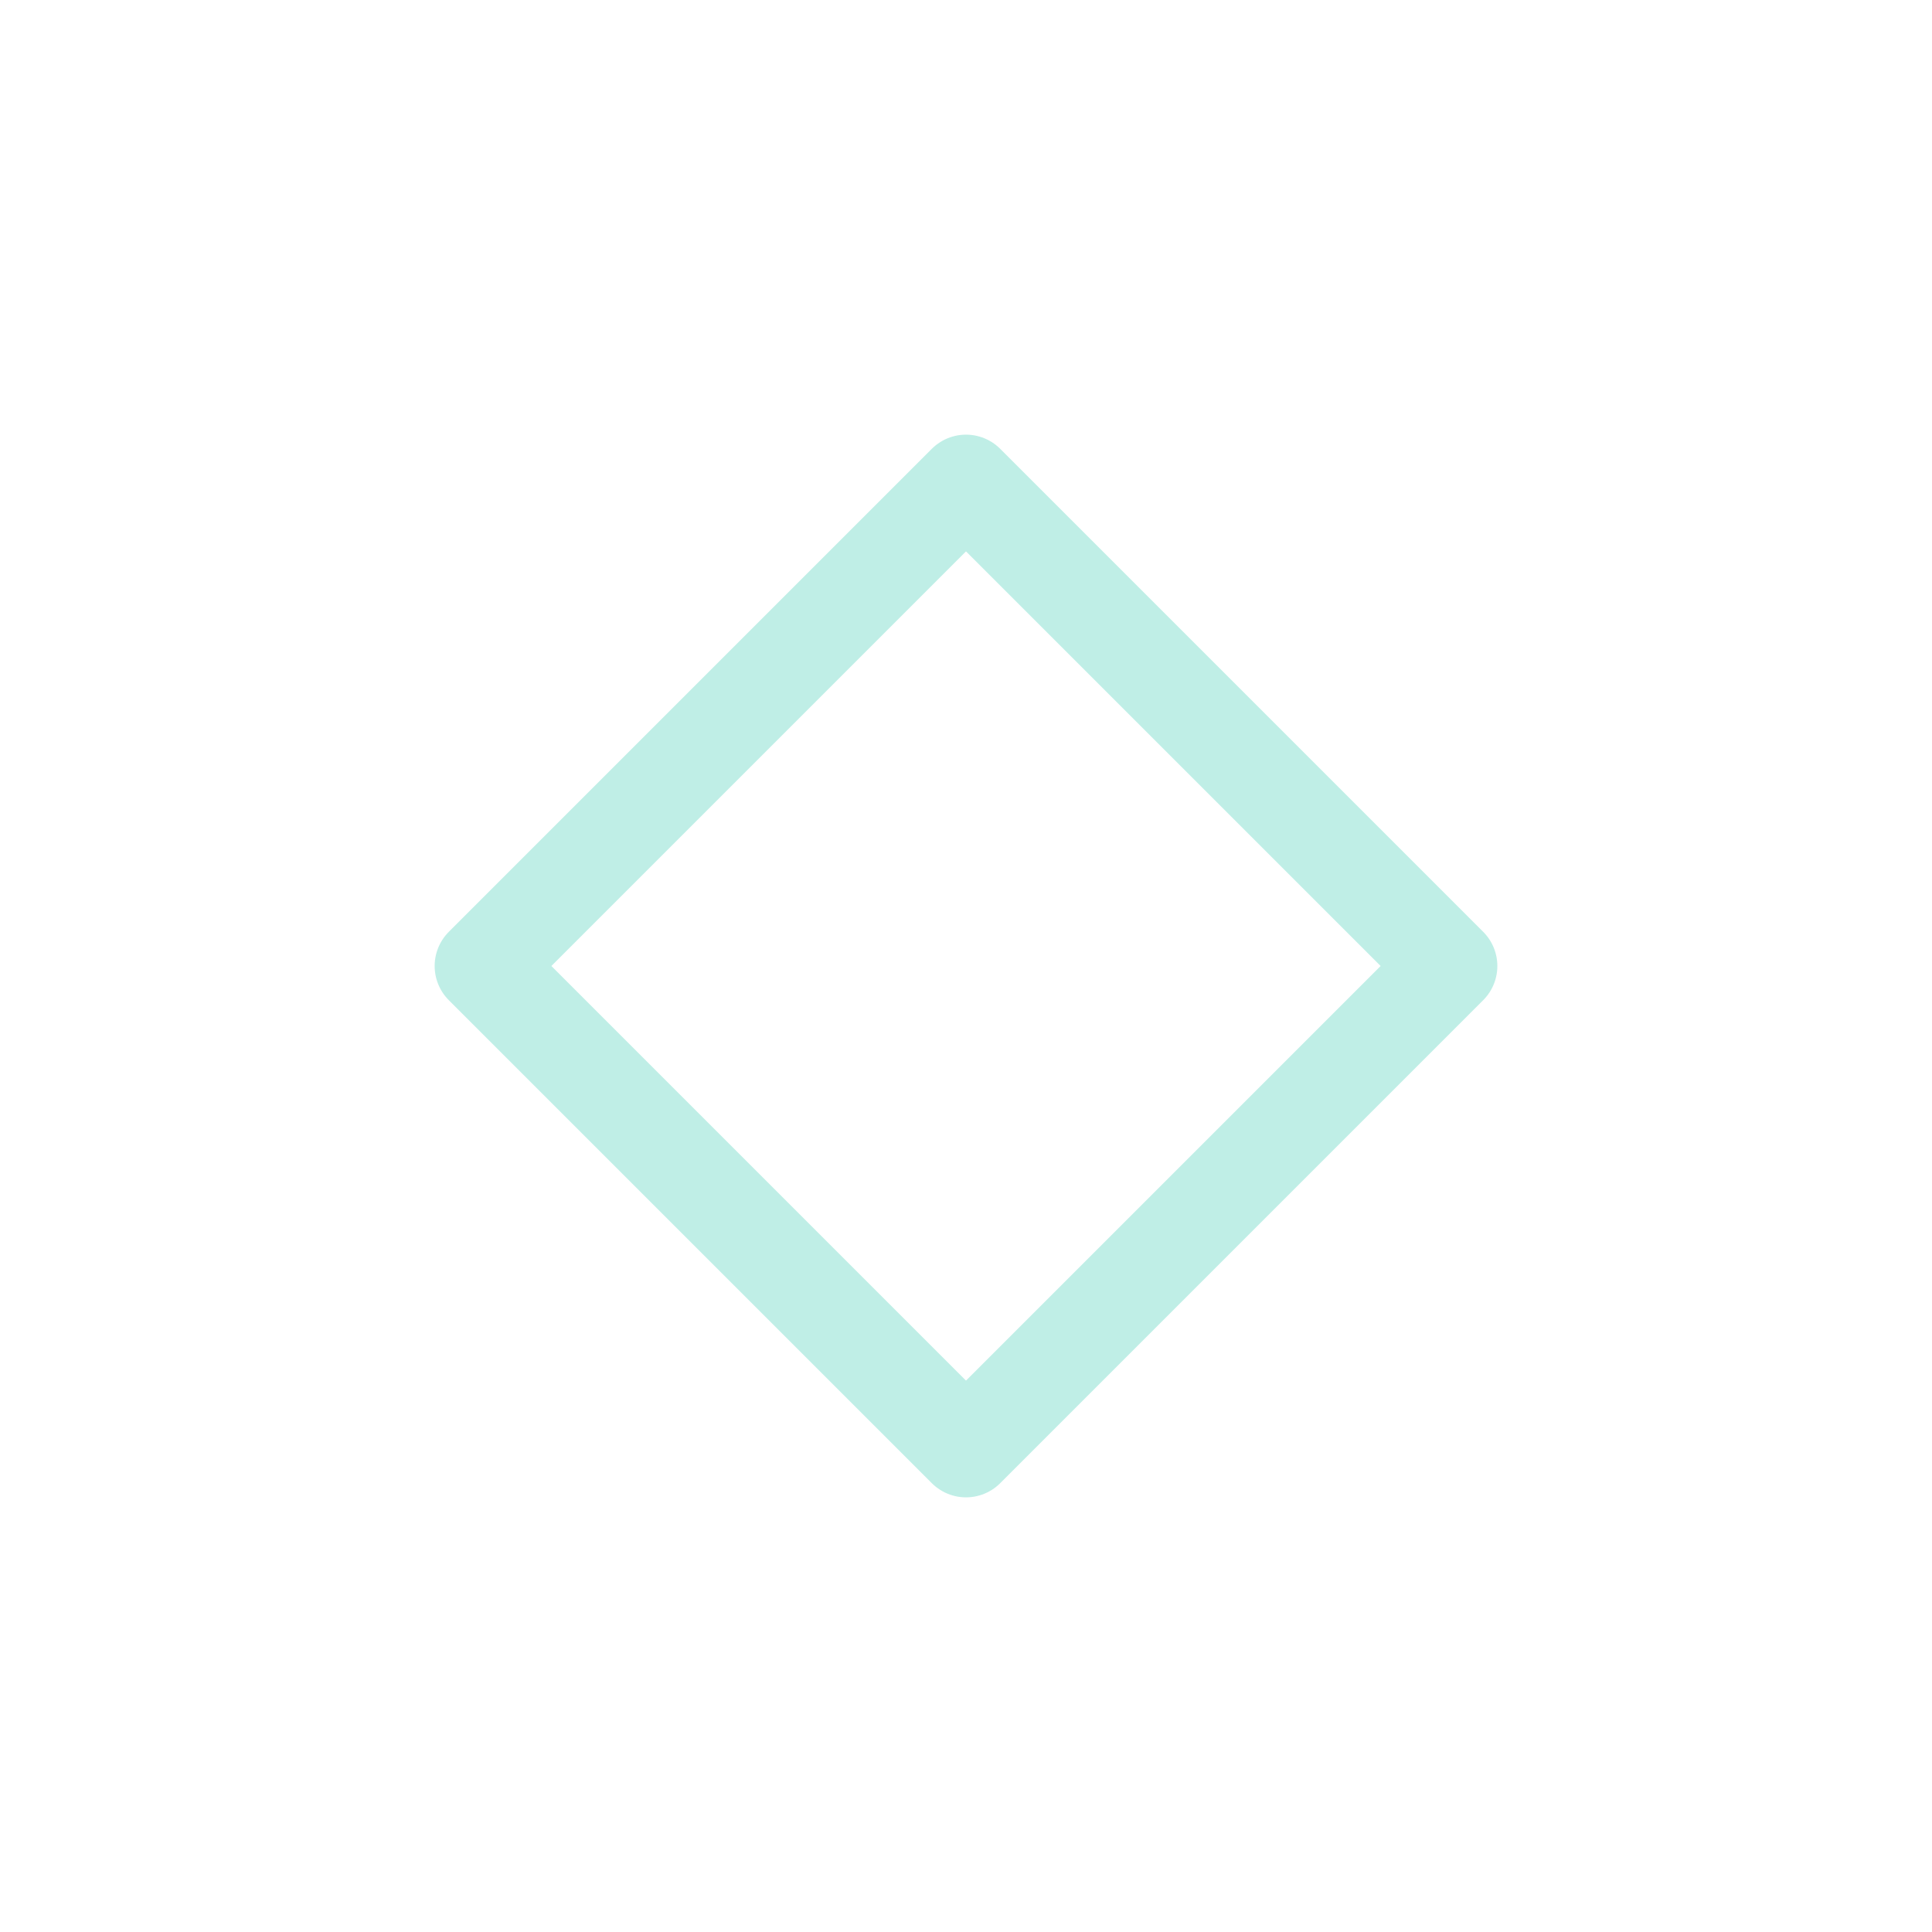
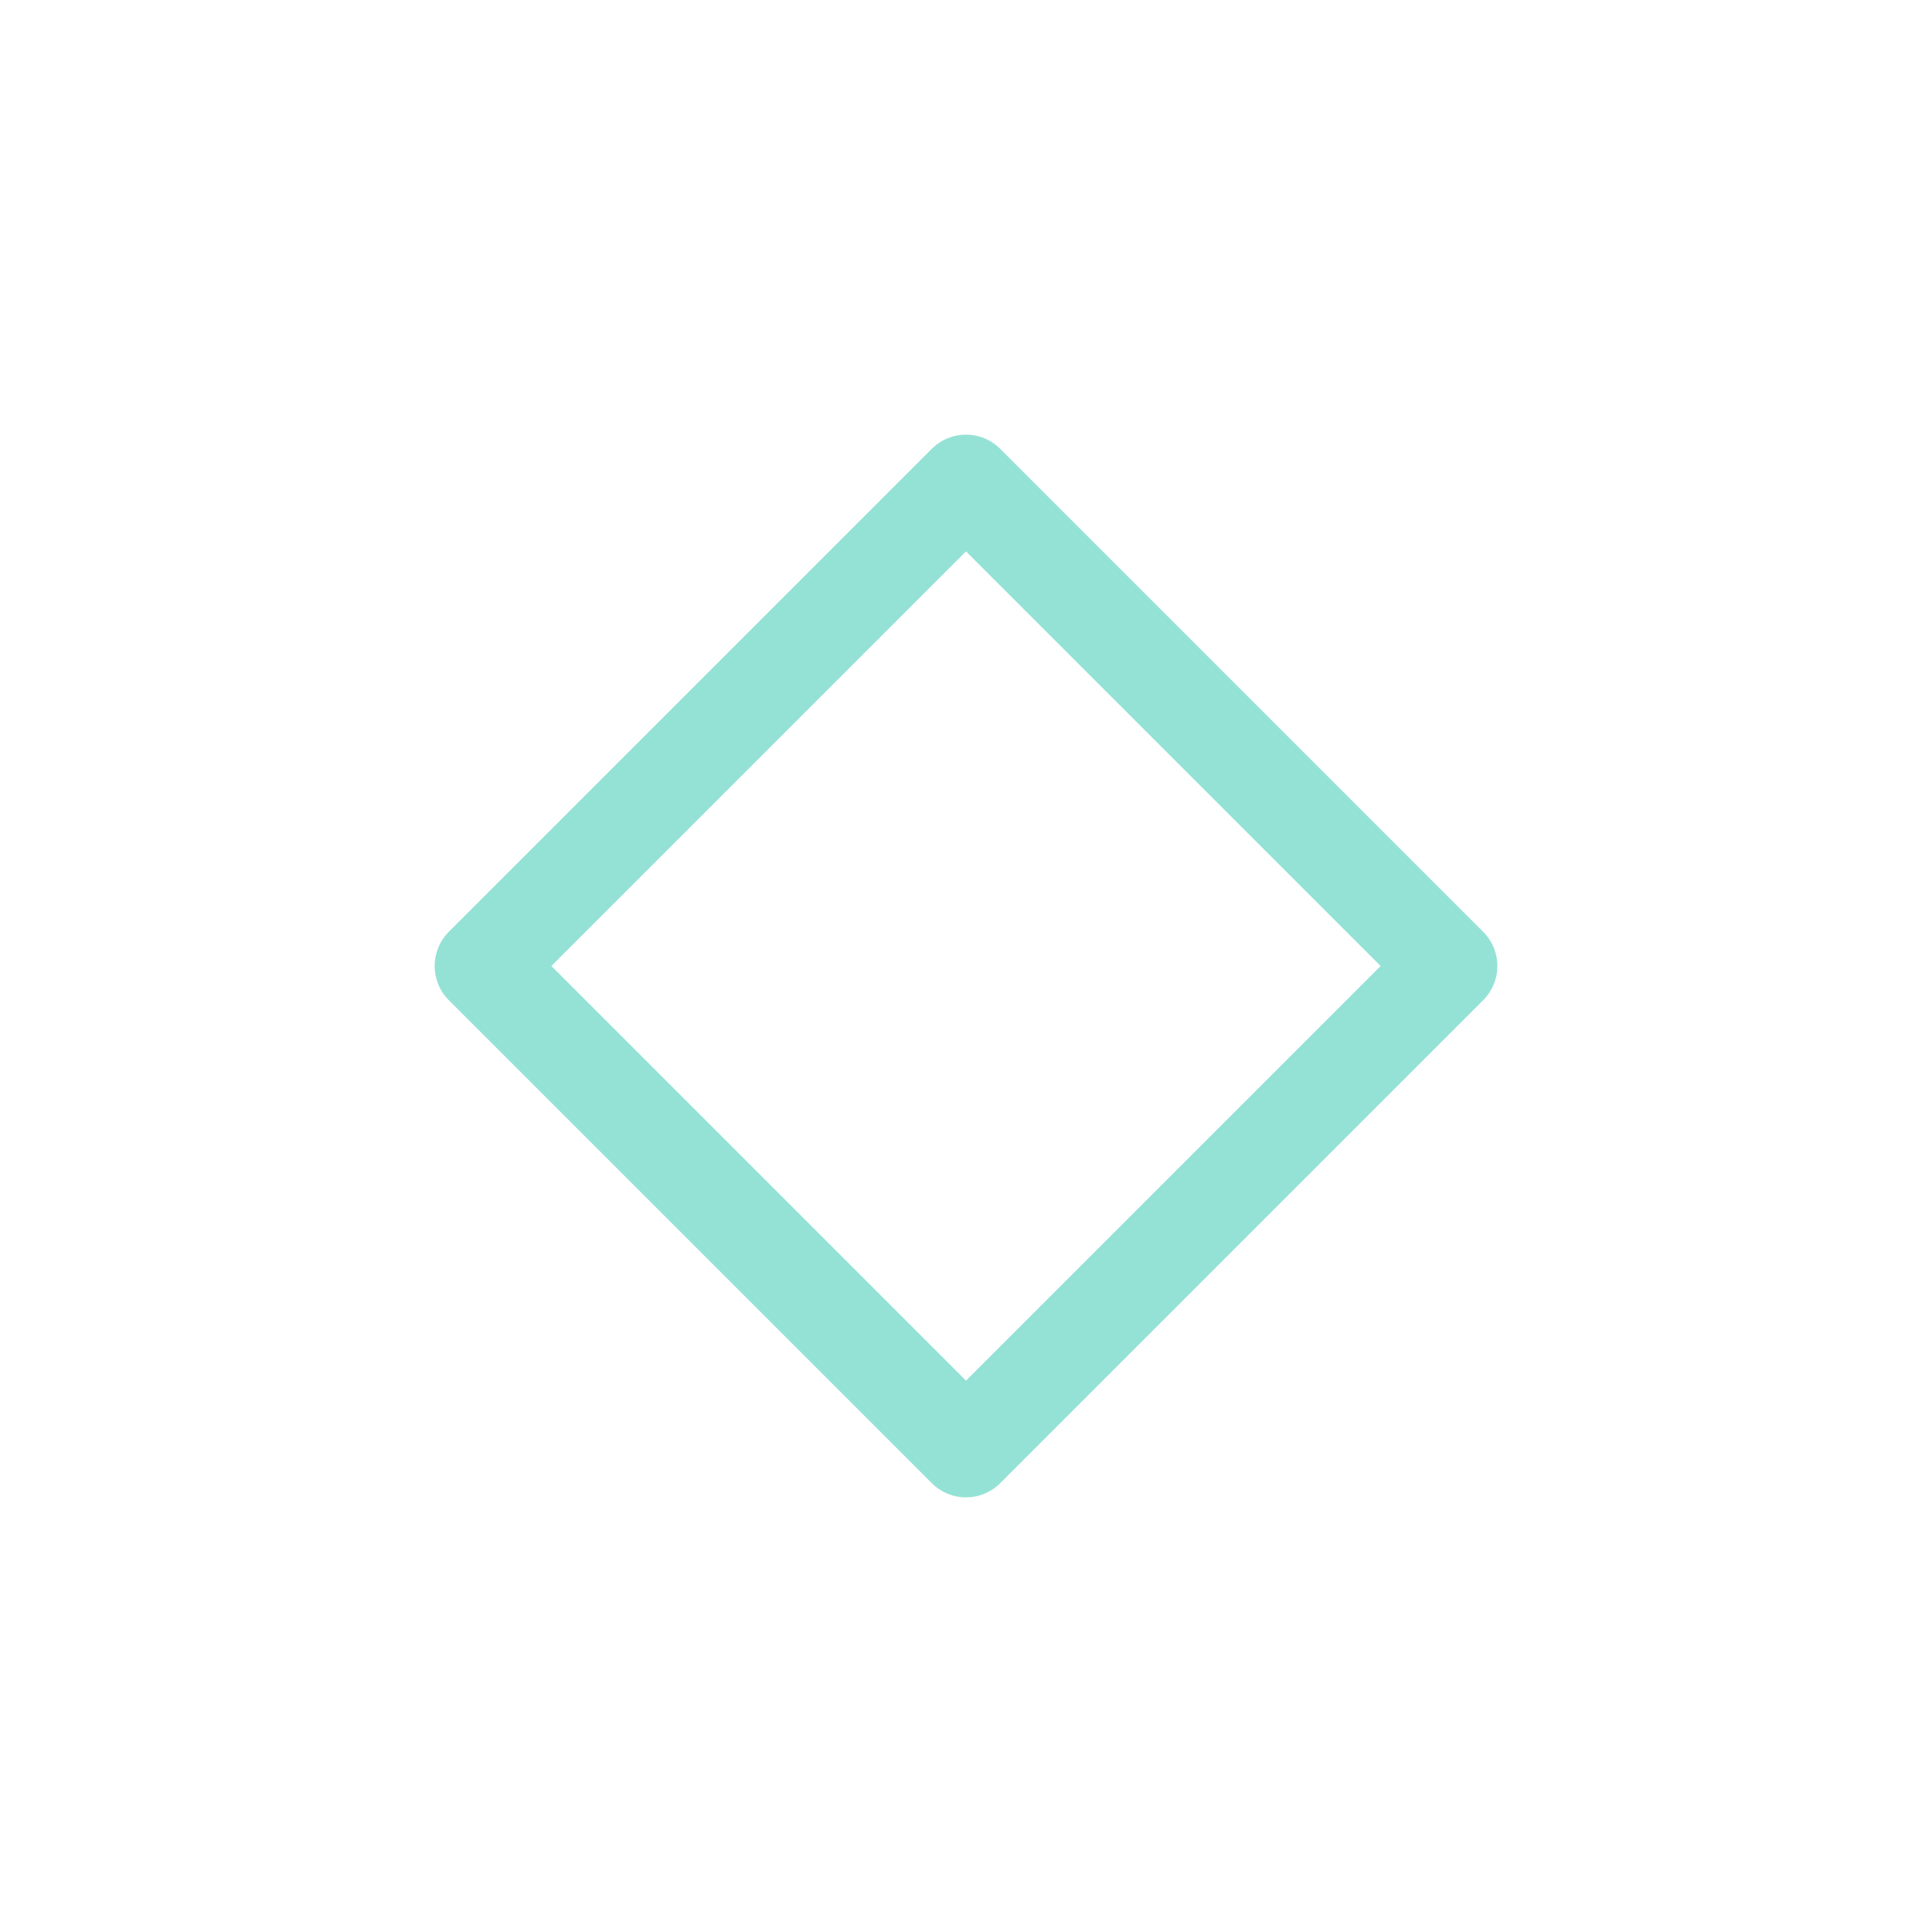
<svg xmlns="http://www.w3.org/2000/svg" viewBox="0 0 50 50" version="1.2" baseProfile="tiny">
  <defs>
</defs>
  <g fill="none" stroke="black" stroke-width="1" fill-rule="evenodd" stroke-linecap="square" stroke-linejoin="bevel">
-     <g fill="none" stroke="#94e2d5" stroke-opacity="0.6" stroke-width="1.001" stroke-linecap="square" stroke-linejoin="bevel" transform="matrix(2.5,0,0,2.5,2.5,2.5)" font-family="Noto Sans" font-size="10" font-weight="400" font-style="normal">
+     <g fill="none" stroke="#94e2d5" stroke-opacity="1" stroke-width="1.001" stroke-linecap="square" stroke-linejoin="bevel" transform="matrix(2.5,0,0,2.5,2.5,2.5)" font-family="Noto Sans" font-size="10" font-weight="400" font-style="normal">
</g>
-     <g fill="none" stroke="#94e2d5" stroke-opacity="0.6" stroke-width="1.001" stroke-linecap="round" stroke-linejoin="round" transform="matrix(2.5,0,0,2.5,2.5,2.5)" font-family="Noto Sans" font-size="10" font-weight="400" font-style="normal">
+     <g fill="none" stroke="#94e2d5" stroke-opacity="1" stroke-width="1.001" stroke-linecap="round" stroke-linejoin="round" transform="matrix(2.5,0,0,2.5,2.5,2.5)" font-family="Noto Sans" font-size="10" font-weight="400" font-style="normal">
      <path vector-effect="none" fill-rule="evenodd" d="M4,9 L9,4 L14,9 L9,14 L4,9" />
    </g>
-     <g fill="none" stroke="#94e2d5" stroke-opacity="0.6" stroke-width="1.001" stroke-linecap="square" stroke-linejoin="bevel" transform="matrix(2.5,0,0,2.5,2.5,2.5)" font-family="Noto Sans" font-size="10" font-weight="400" font-style="normal">
+     <g fill="none" stroke="#94e2d5" stroke-opacity="1" stroke-width="1.001" stroke-linecap="square" stroke-linejoin="bevel" transform="matrix(2.5,0,0,2.5,2.5,2.5)" font-family="Noto Sans" font-size="10" font-weight="400" font-style="normal">
</g>
    <g fill="none" stroke="#000000" stroke-opacity="1" stroke-width="1" stroke-linecap="square" stroke-linejoin="bevel" transform="matrix(1,0,0,1,0,0)" font-family="Noto Sans" font-size="10" font-weight="400" font-style="normal">
</g>
  </g>
</svg>
